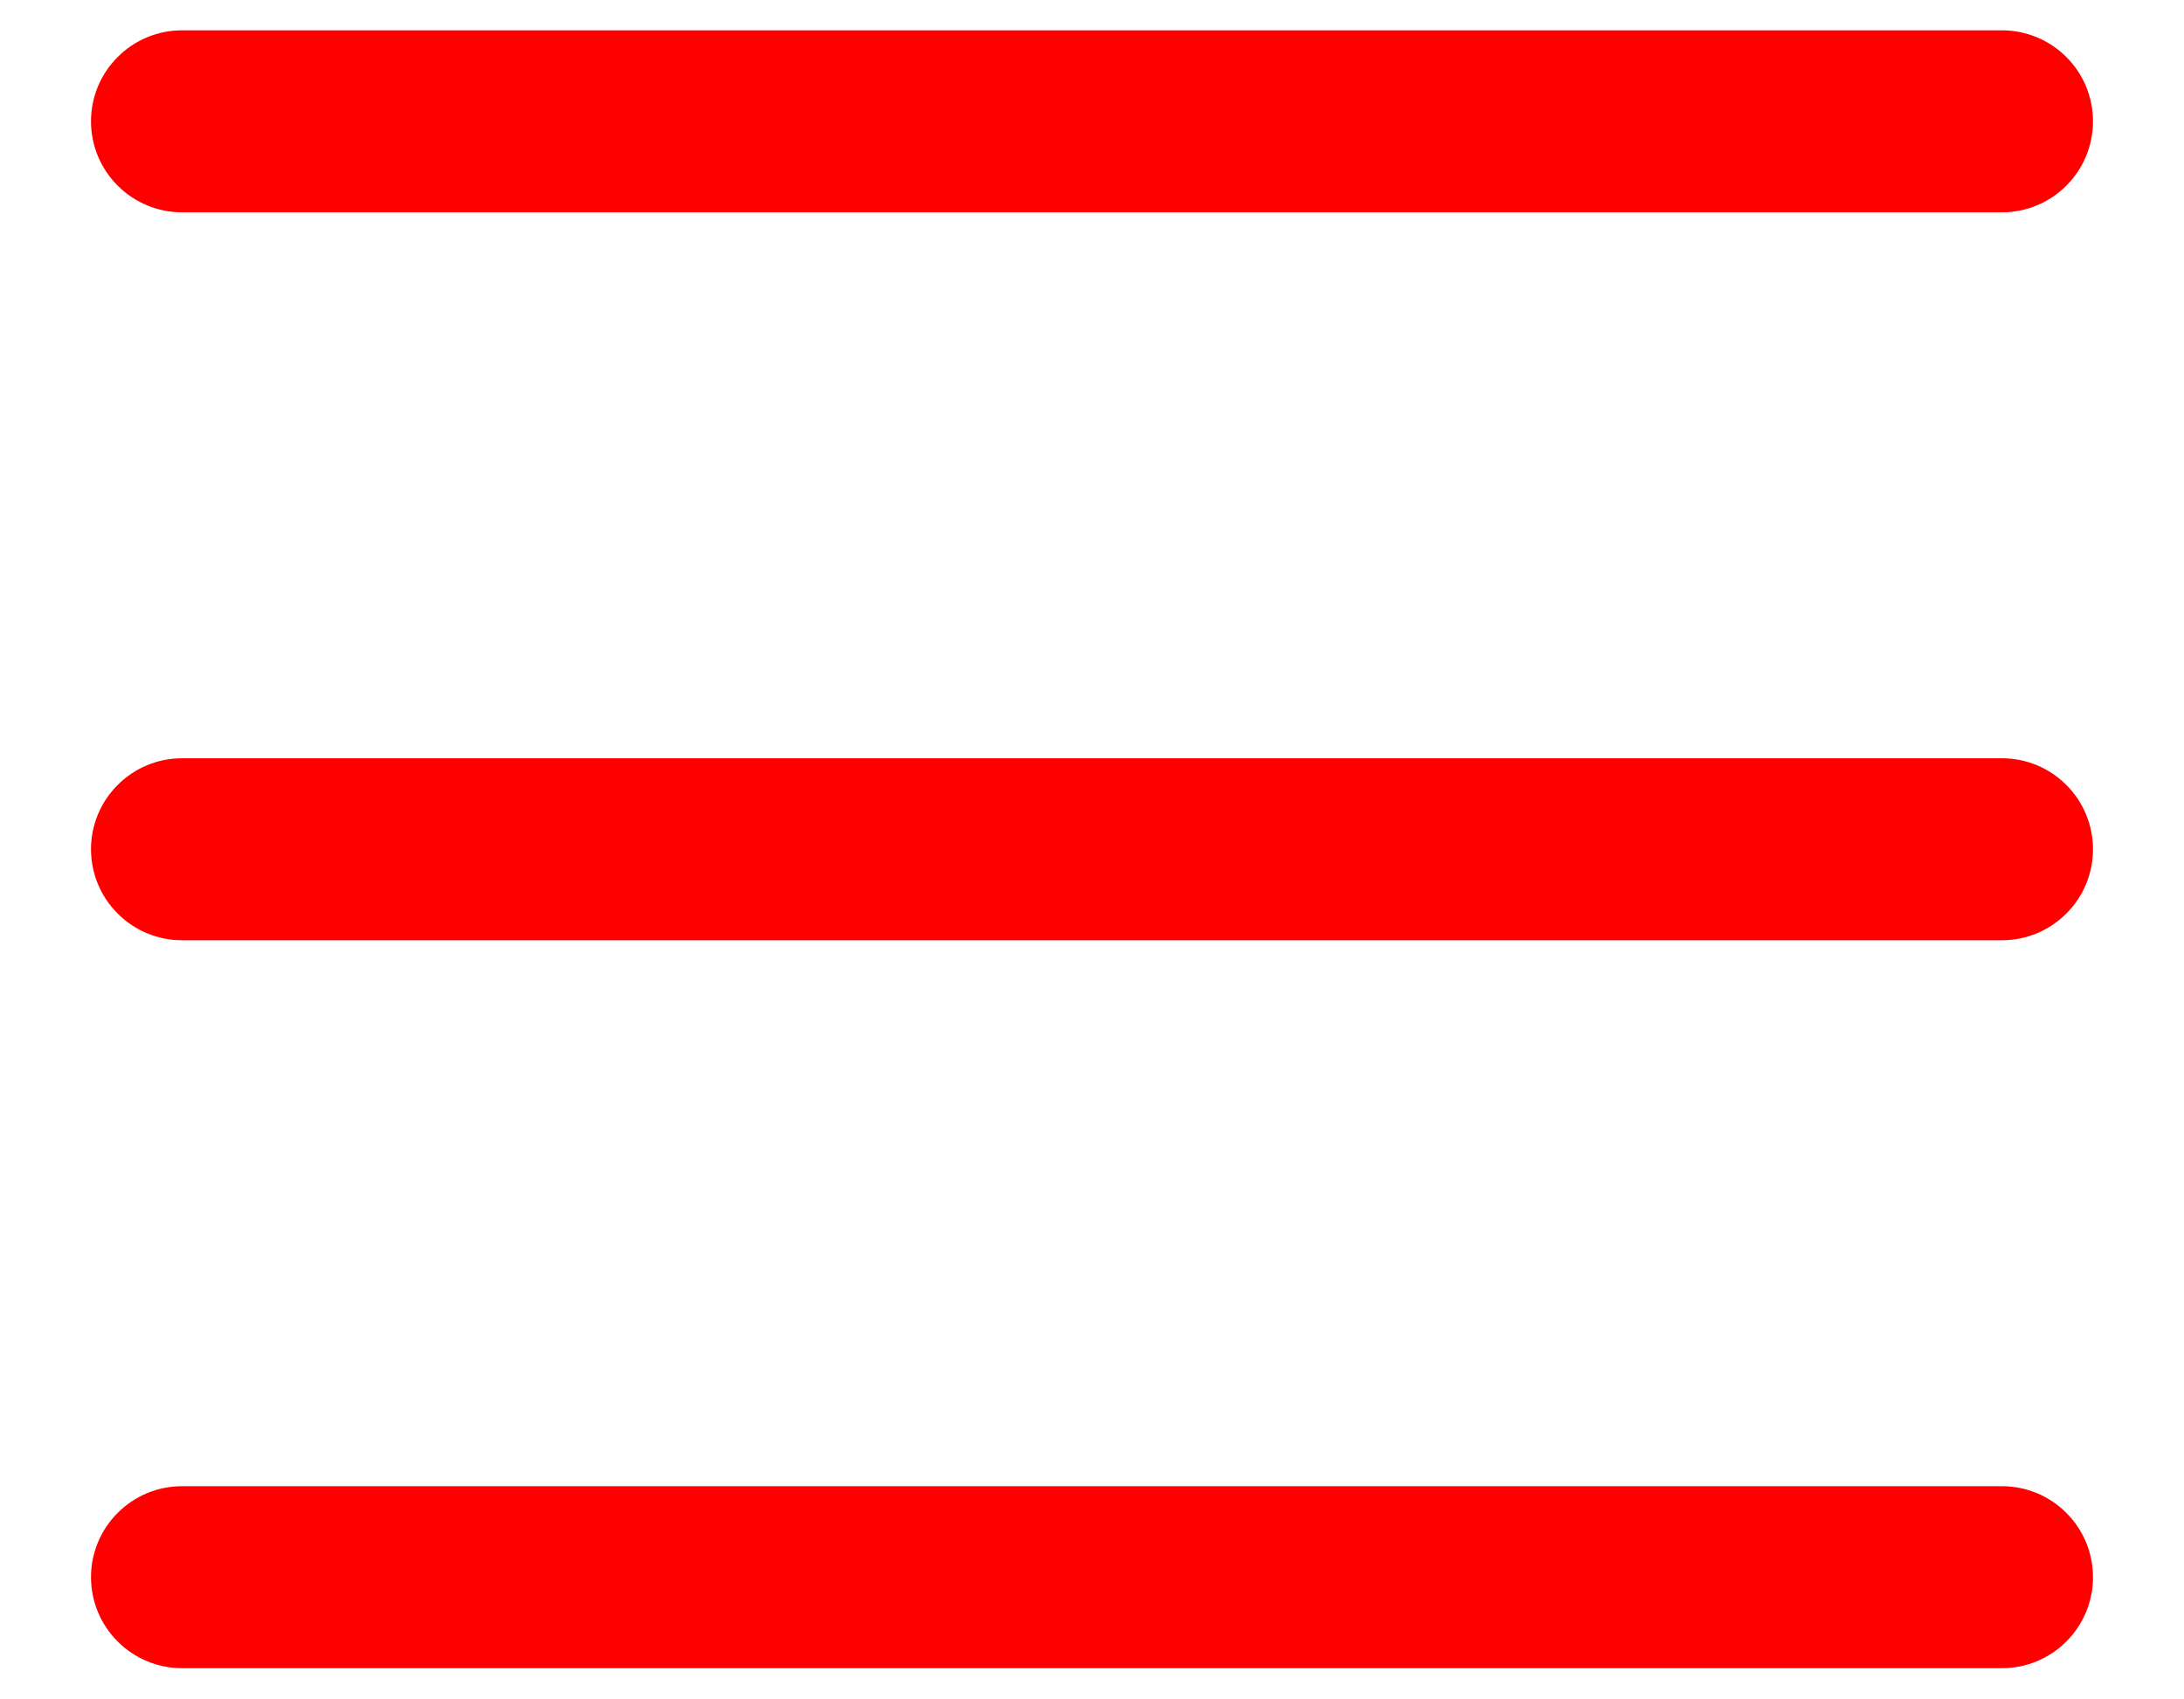
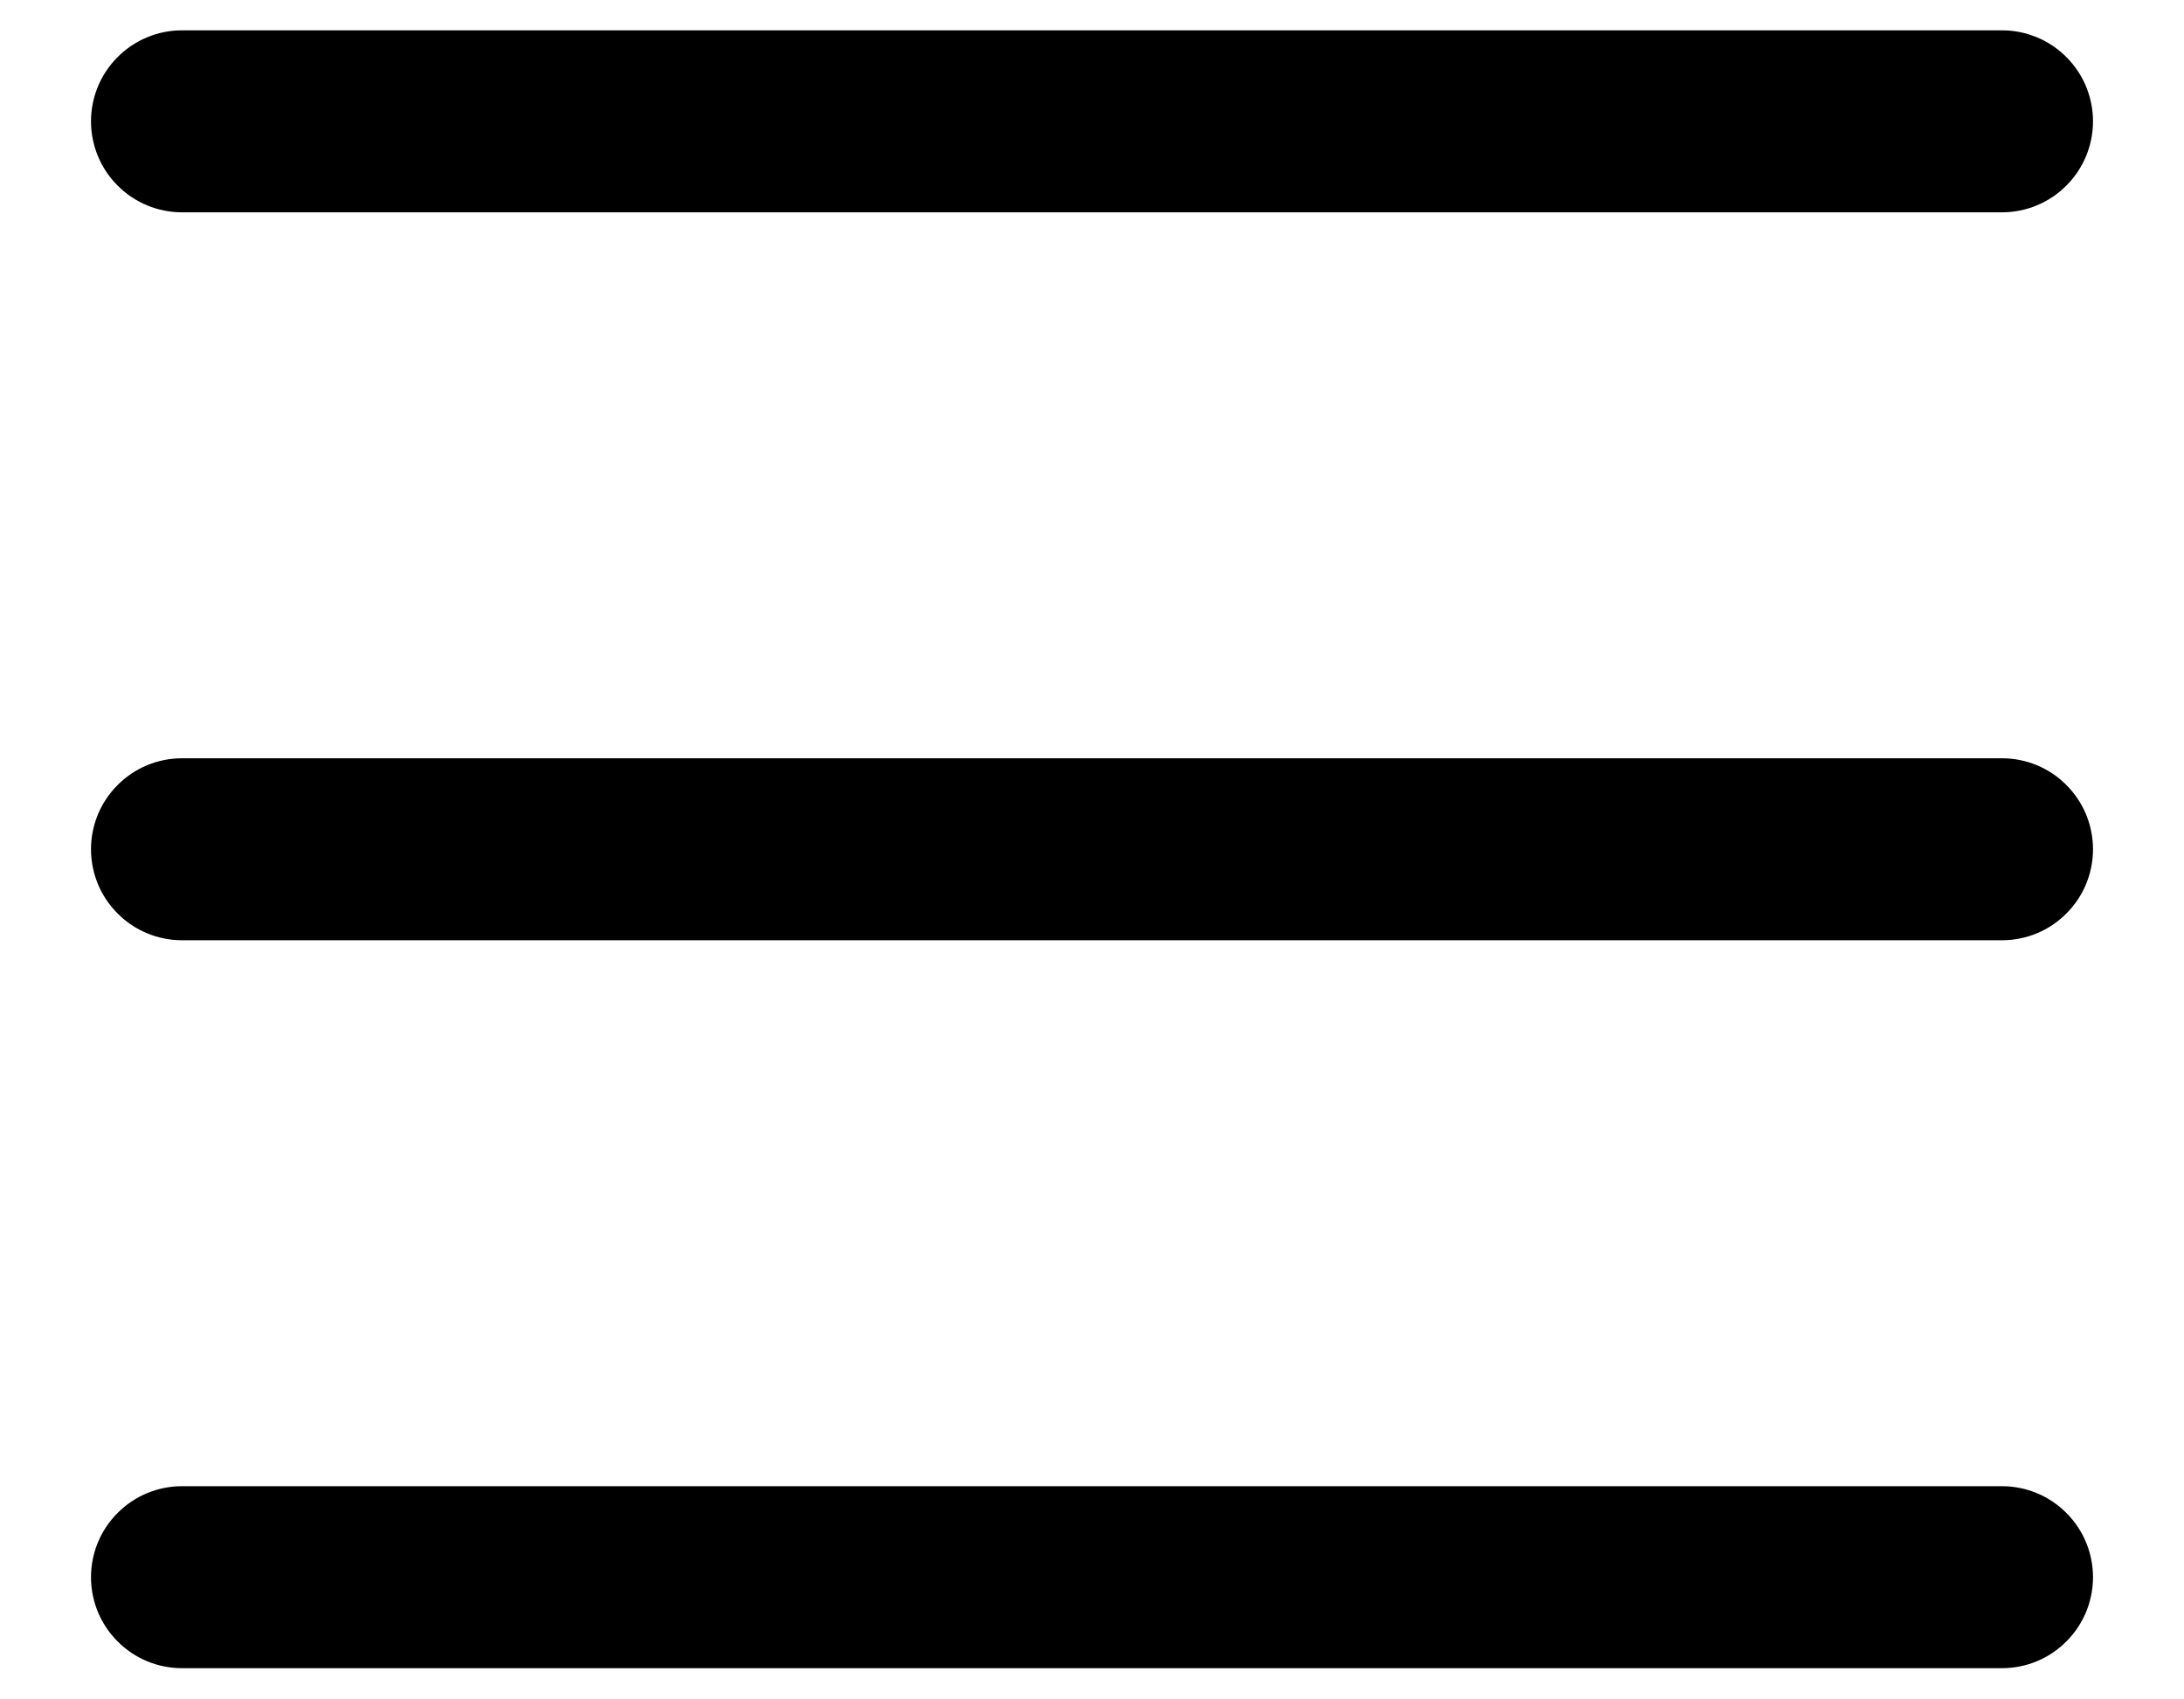
- <svg xmlns="http://www.w3.org/2000/svg" width="18" height="14" viewBox="0 0 18 14" fill="none">
-   <path fill-rule="evenodd" clip-rule="evenodd" d="M0.75 13C0.75 12.801 0.829 12.61 0.97 12.47C1.11 12.329 1.301 12.25 1.5 12.25H16.5C16.699 12.25 16.89 12.329 17.03 12.47C17.171 12.61 17.25 12.801 17.25 13C17.25 13.199 17.171 13.39 17.03 13.53C16.89 13.671 16.699 13.75 16.5 13.75H1.5C1.301 13.75 1.11 13.671 0.97 13.53C0.829 13.39 0.75 13.199 0.75 13ZM0.75 7C0.75 6.801 0.829 6.61 0.97 6.47C1.11 6.329 1.301 6.25 1.5 6.25H16.5C16.699 6.25 16.89 6.329 17.03 6.47C17.171 6.61 17.25 6.801 17.25 7C17.25 7.199 17.171 7.39 17.03 7.53C16.89 7.671 16.699 7.75 16.5 7.75H1.5C1.301 7.75 1.11 7.671 0.97 7.53C0.829 7.39 0.75 7.199 0.75 7ZM0.75 1C0.75 0.801 0.829 0.61 0.97 0.47C1.11 0.329 1.301 0.25 1.5 0.25H16.5C16.699 0.25 16.89 0.329 17.03 0.47C17.171 0.61 17.25 0.801 17.25 1C17.25 1.199 17.171 1.39 17.03 1.53C16.89 1.671 16.699 1.75 16.5 1.75H1.5C1.301 1.75 1.11 1.671 0.97 1.53C0.829 1.39 0.75 1.199 0.75 1Z" fill="#FF0000" />
+ <svg xmlns="http://www.w3.org/2000/svg" width="18" height="14" viewBox="0 0 18 14">
+   <path fill-rule="evenodd" clip-rule="evenodd" d="M0.75 13C0.75 12.801 0.829 12.61 0.97 12.47C1.11 12.329 1.301 12.25 1.5 12.25H16.5C16.699 12.25 16.89 12.329 17.03 12.47C17.171 12.61 17.25 12.801 17.25 13C17.25 13.199 17.171 13.39 17.03 13.53C16.89 13.671 16.699 13.75 16.5 13.75H1.5C1.301 13.75 1.11 13.671 0.97 13.53C0.829 13.39 0.75 13.199 0.75 13ZM0.75 7C0.75 6.801 0.829 6.61 0.97 6.47C1.11 6.329 1.301 6.25 1.5 6.25H16.5C16.699 6.25 16.89 6.329 17.03 6.47C17.171 6.61 17.25 6.801 17.25 7C17.25 7.199 17.171 7.39 17.03 7.53C16.89 7.671 16.699 7.75 16.5 7.75H1.5C1.301 7.75 1.11 7.671 0.97 7.53C0.829 7.39 0.75 7.199 0.75 7ZM0.75 1C0.75 0.801 0.829 0.61 0.97 0.47C1.11 0.329 1.301 0.25 1.5 0.25H16.5C16.699 0.25 16.89 0.329 17.03 0.47C17.171 0.61 17.25 0.801 17.25 1C17.25 1.199 17.171 1.39 17.03 1.53C16.89 1.671 16.699 1.75 16.5 1.75H1.5C1.301 1.75 1.11 1.671 0.97 1.53C0.829 1.39 0.75 1.199 0.75 1Z" />
</svg>
